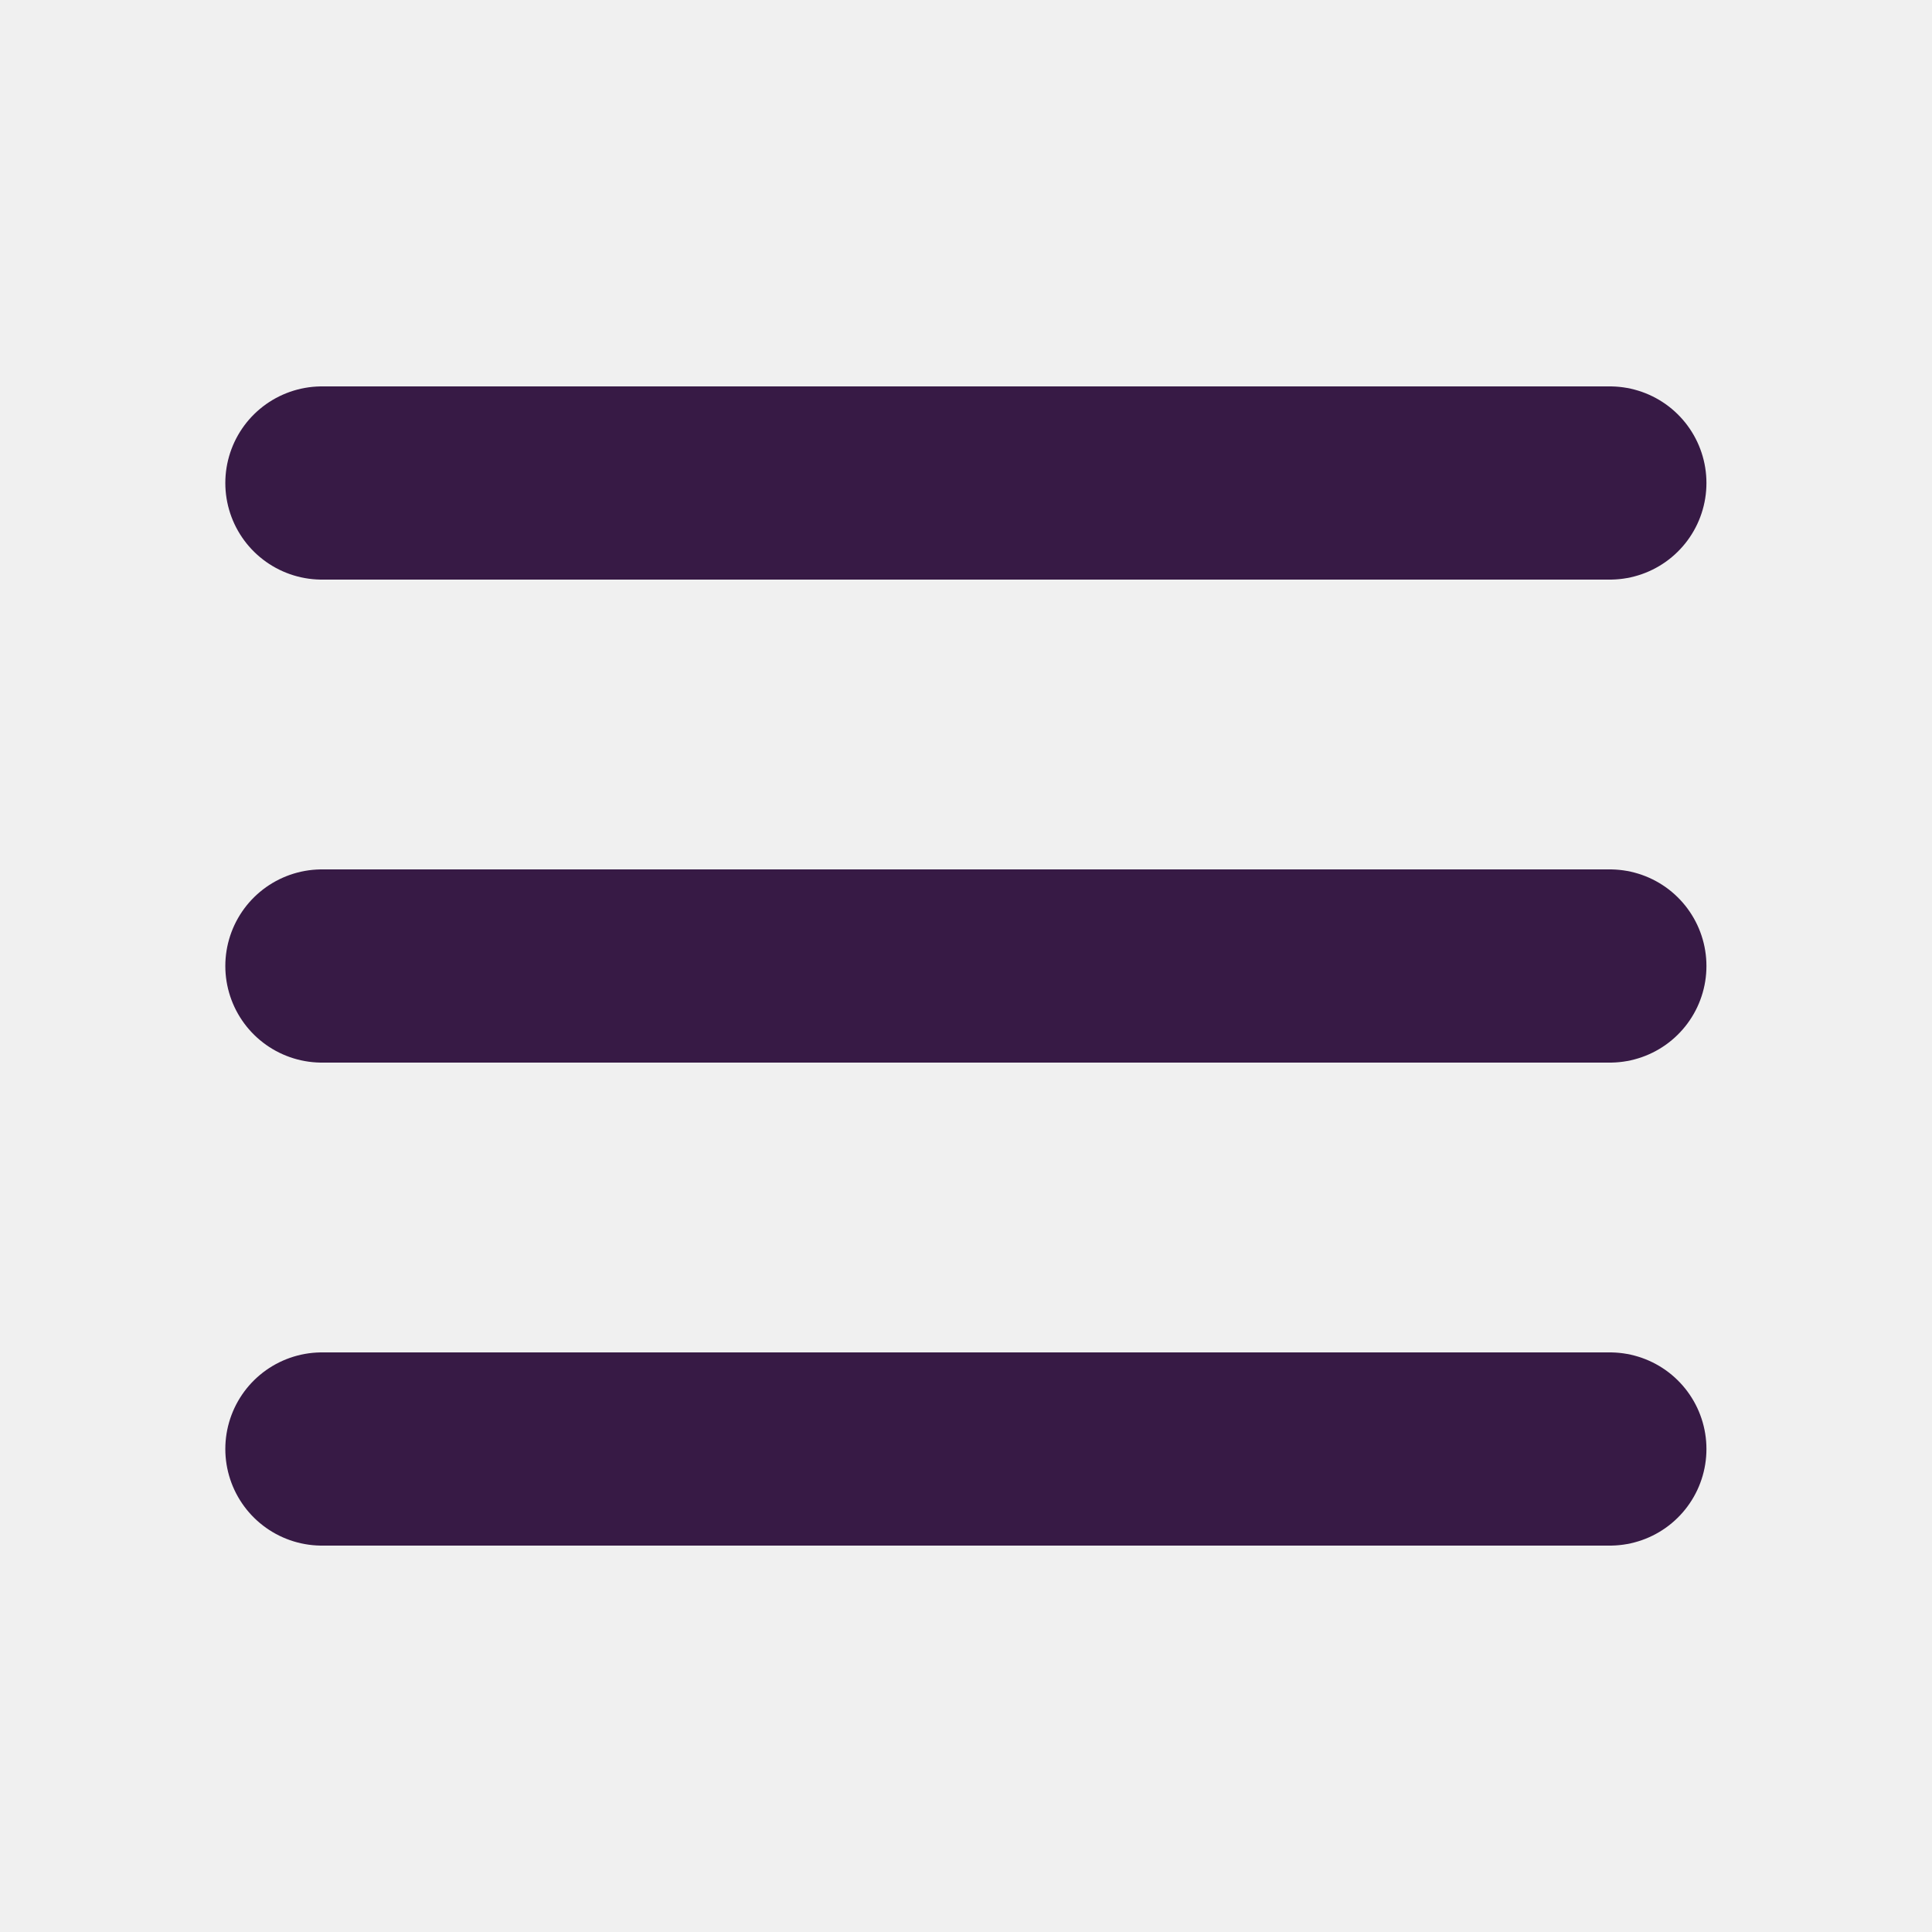
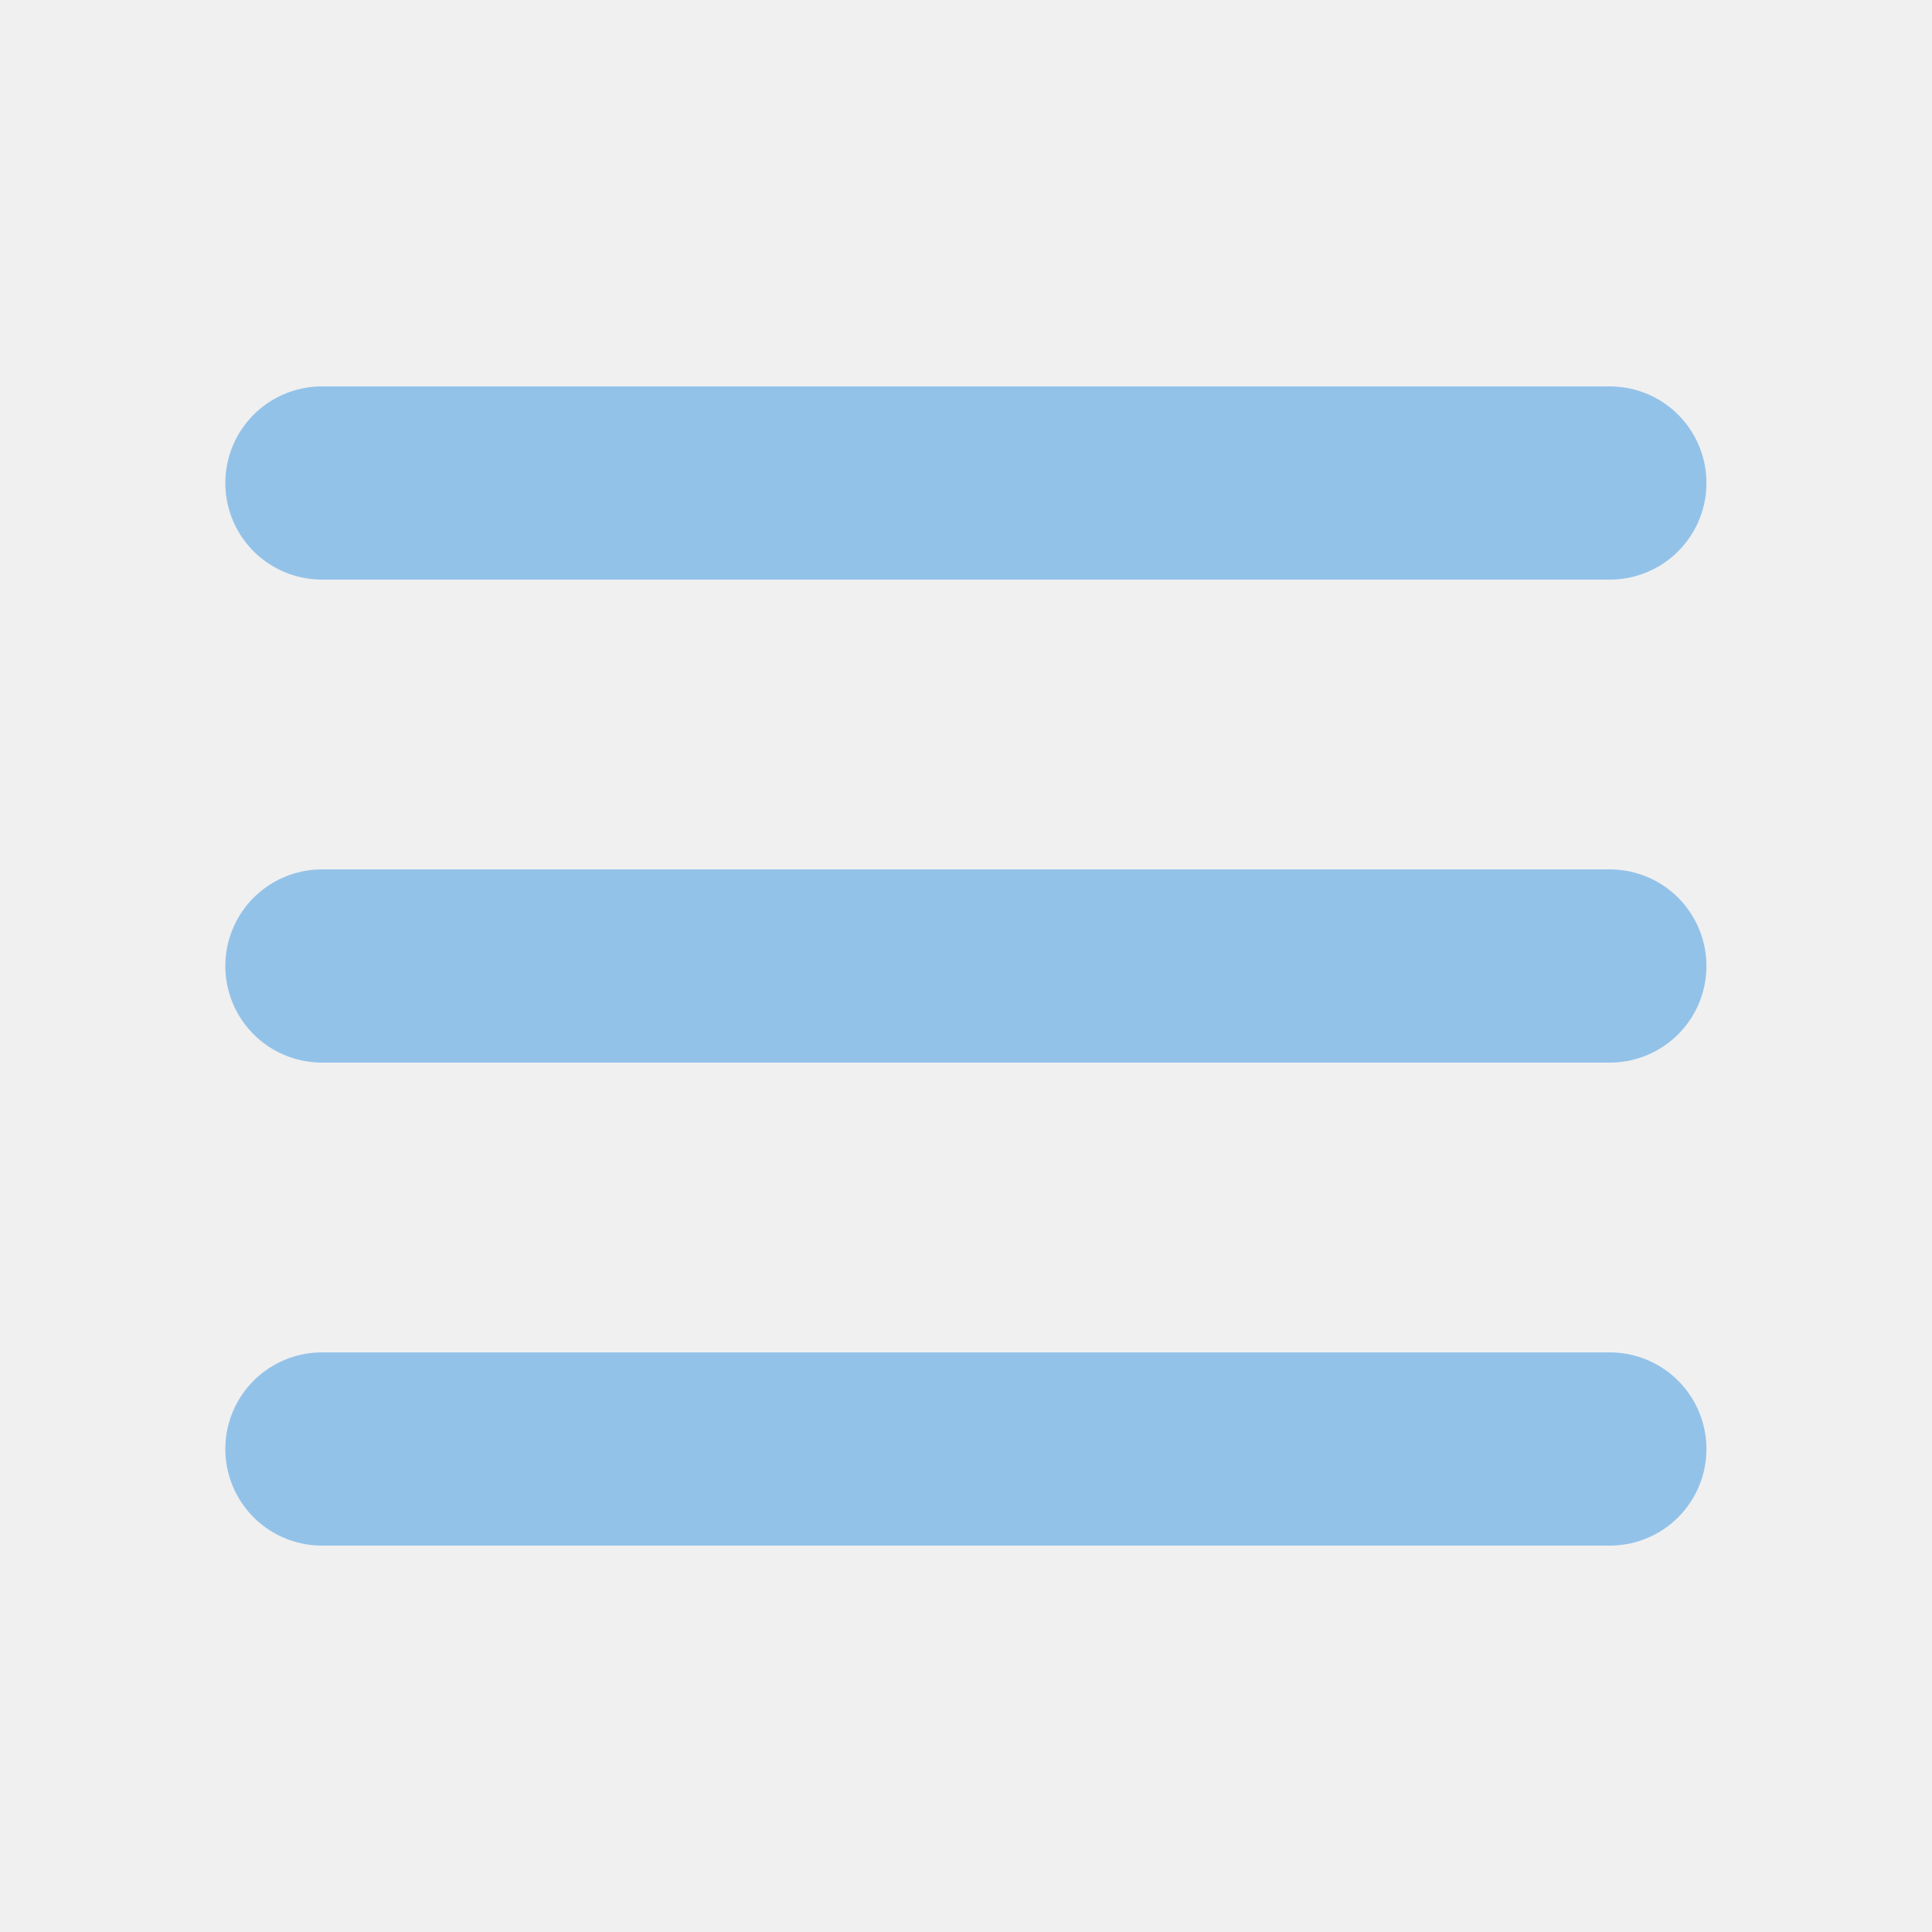
<svg xmlns="http://www.w3.org/2000/svg" version="1.1" id="Capa_1" x="0px" y="0px" viewBox="0 0 800 800" style="enable-background:new 0 0 800 800;" xml:space="preserve">
  <style type="text/css">
- 	.st0{fill:#FFFFFF;stroke:#371A45;stroke-width:80;stroke-linecap:round;stroke-miterlimit:133.333;}
+ 	.st0{fill:#371A45;stroke:#93C2E9;stroke-width:80;stroke-linecap:round;stroke-miterlimit:133.333;}
</style>
  <path class="st0" d="M133.3,600h533.3" />
  <path class="st0" d="M133.3,400h533.3" />
  <path class="st0" d="M133.3,200h533.3" />
</svg>
